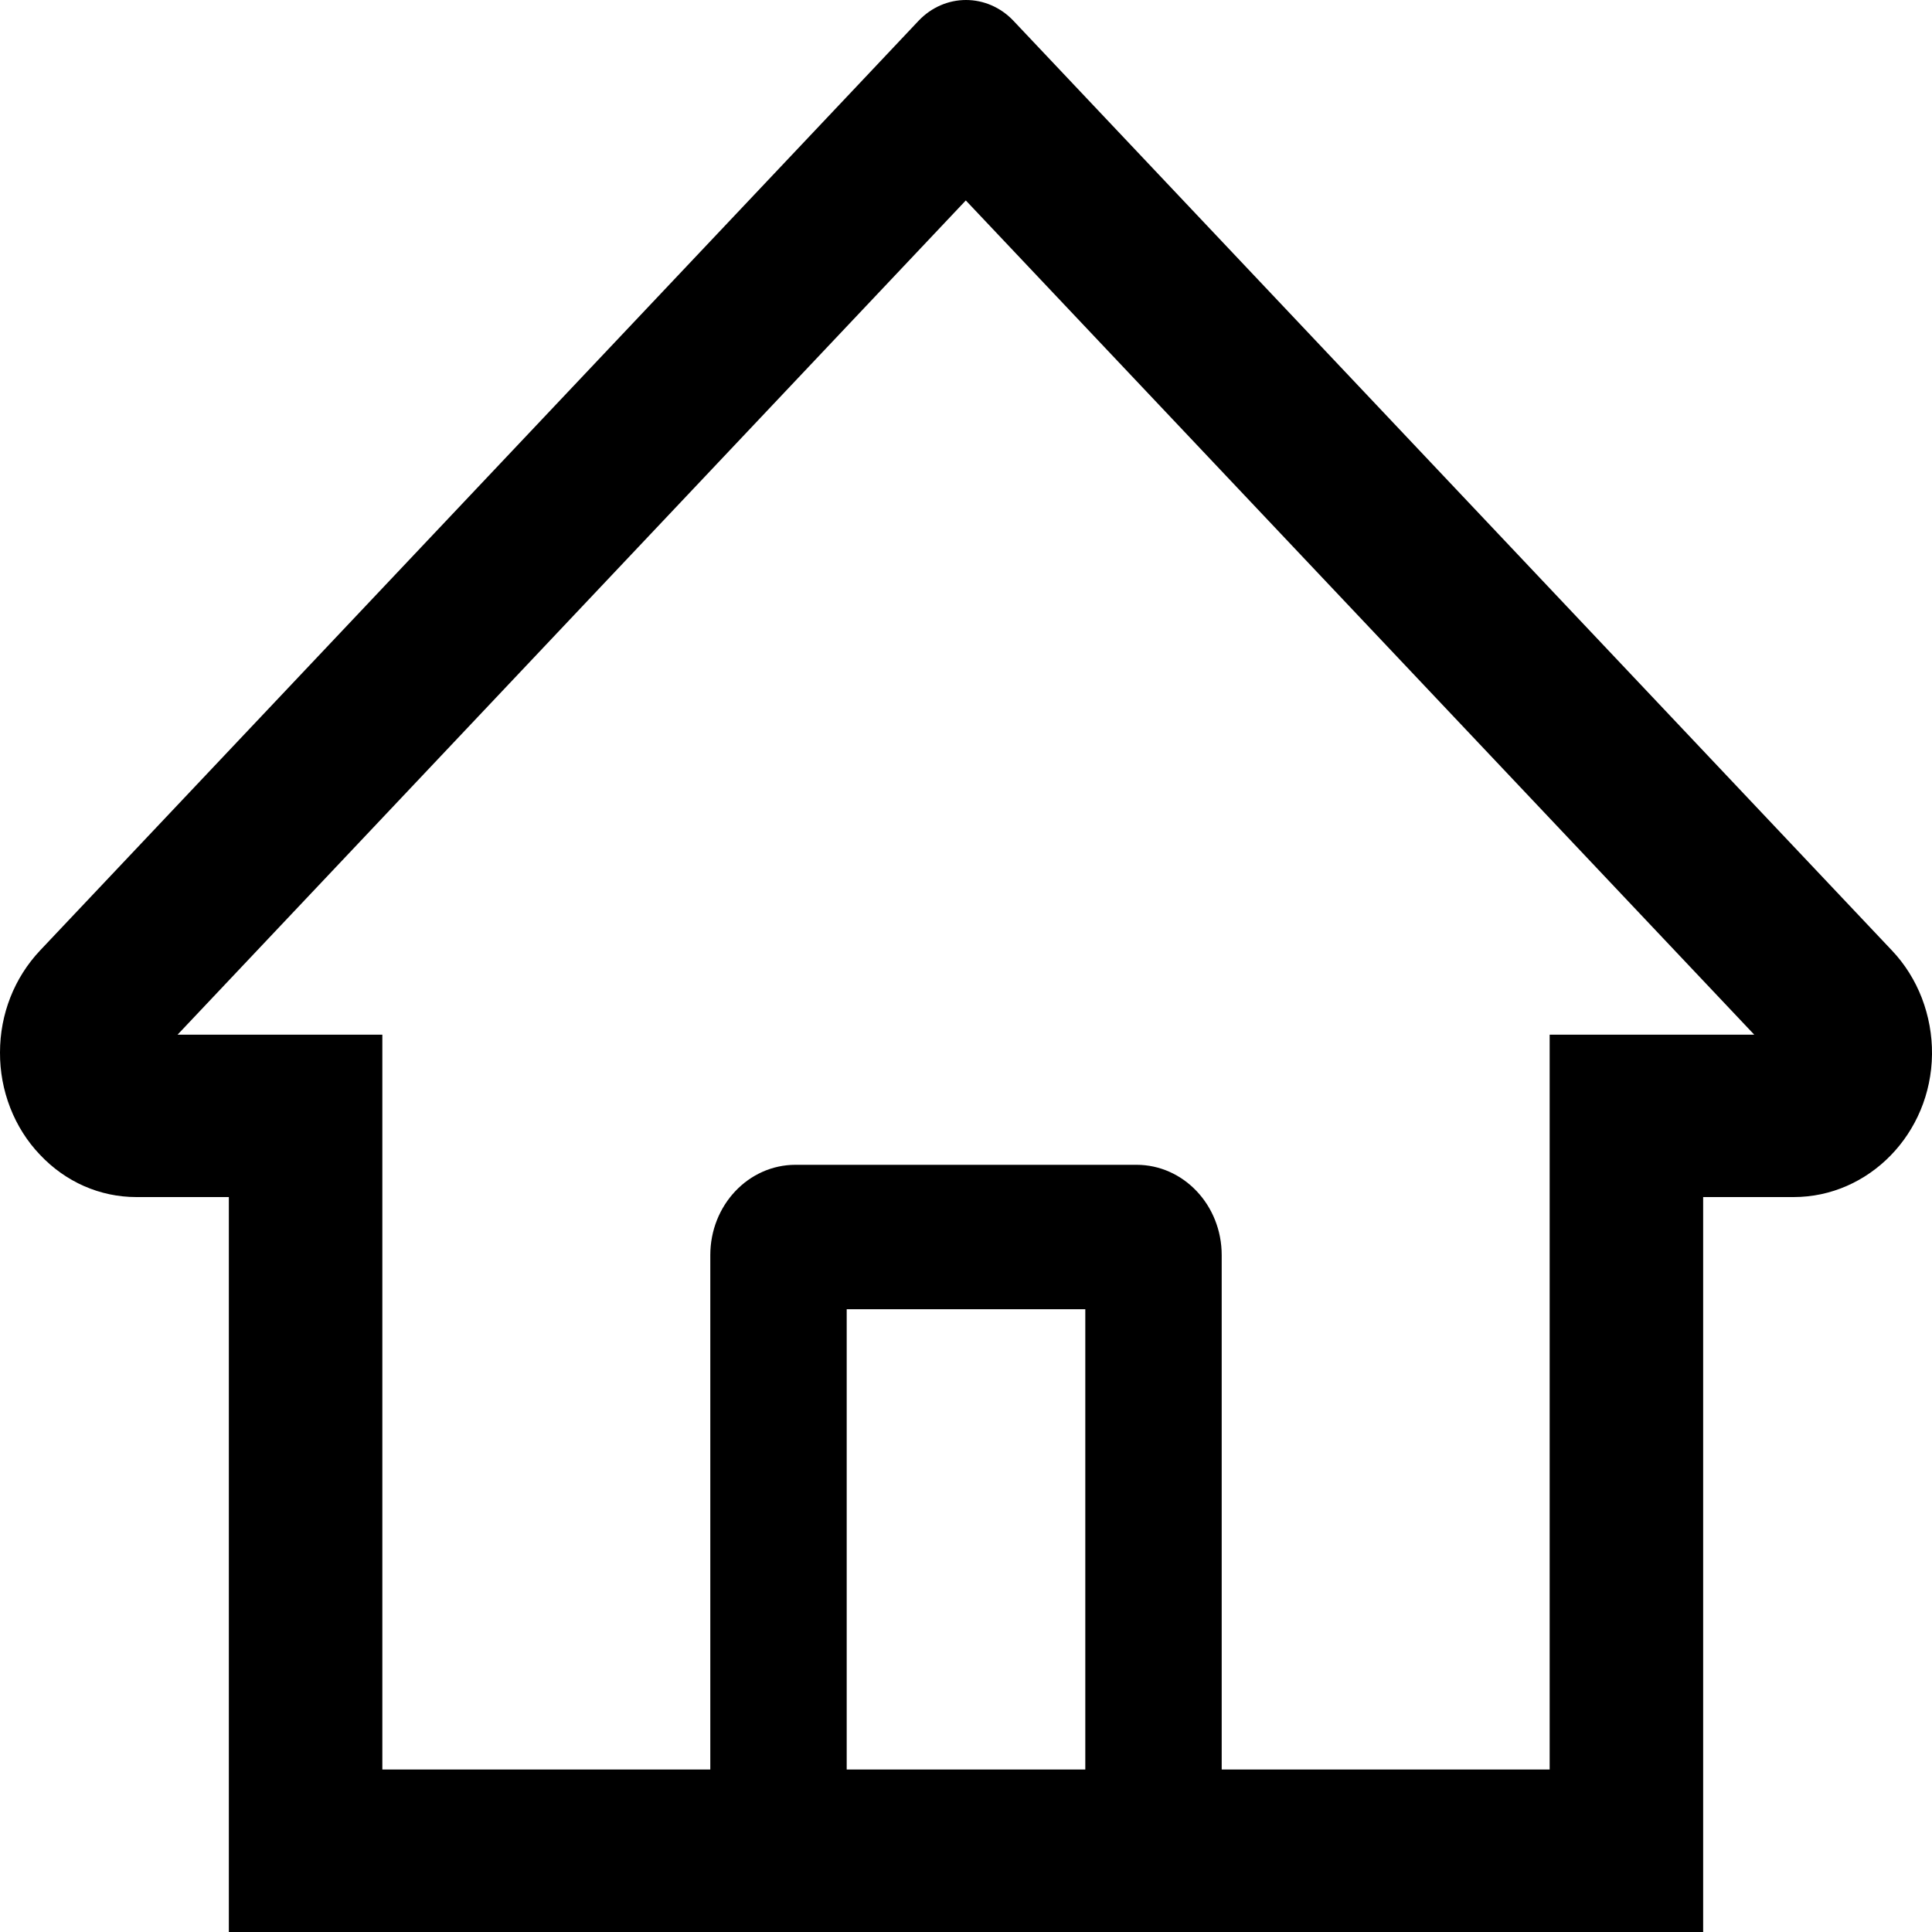
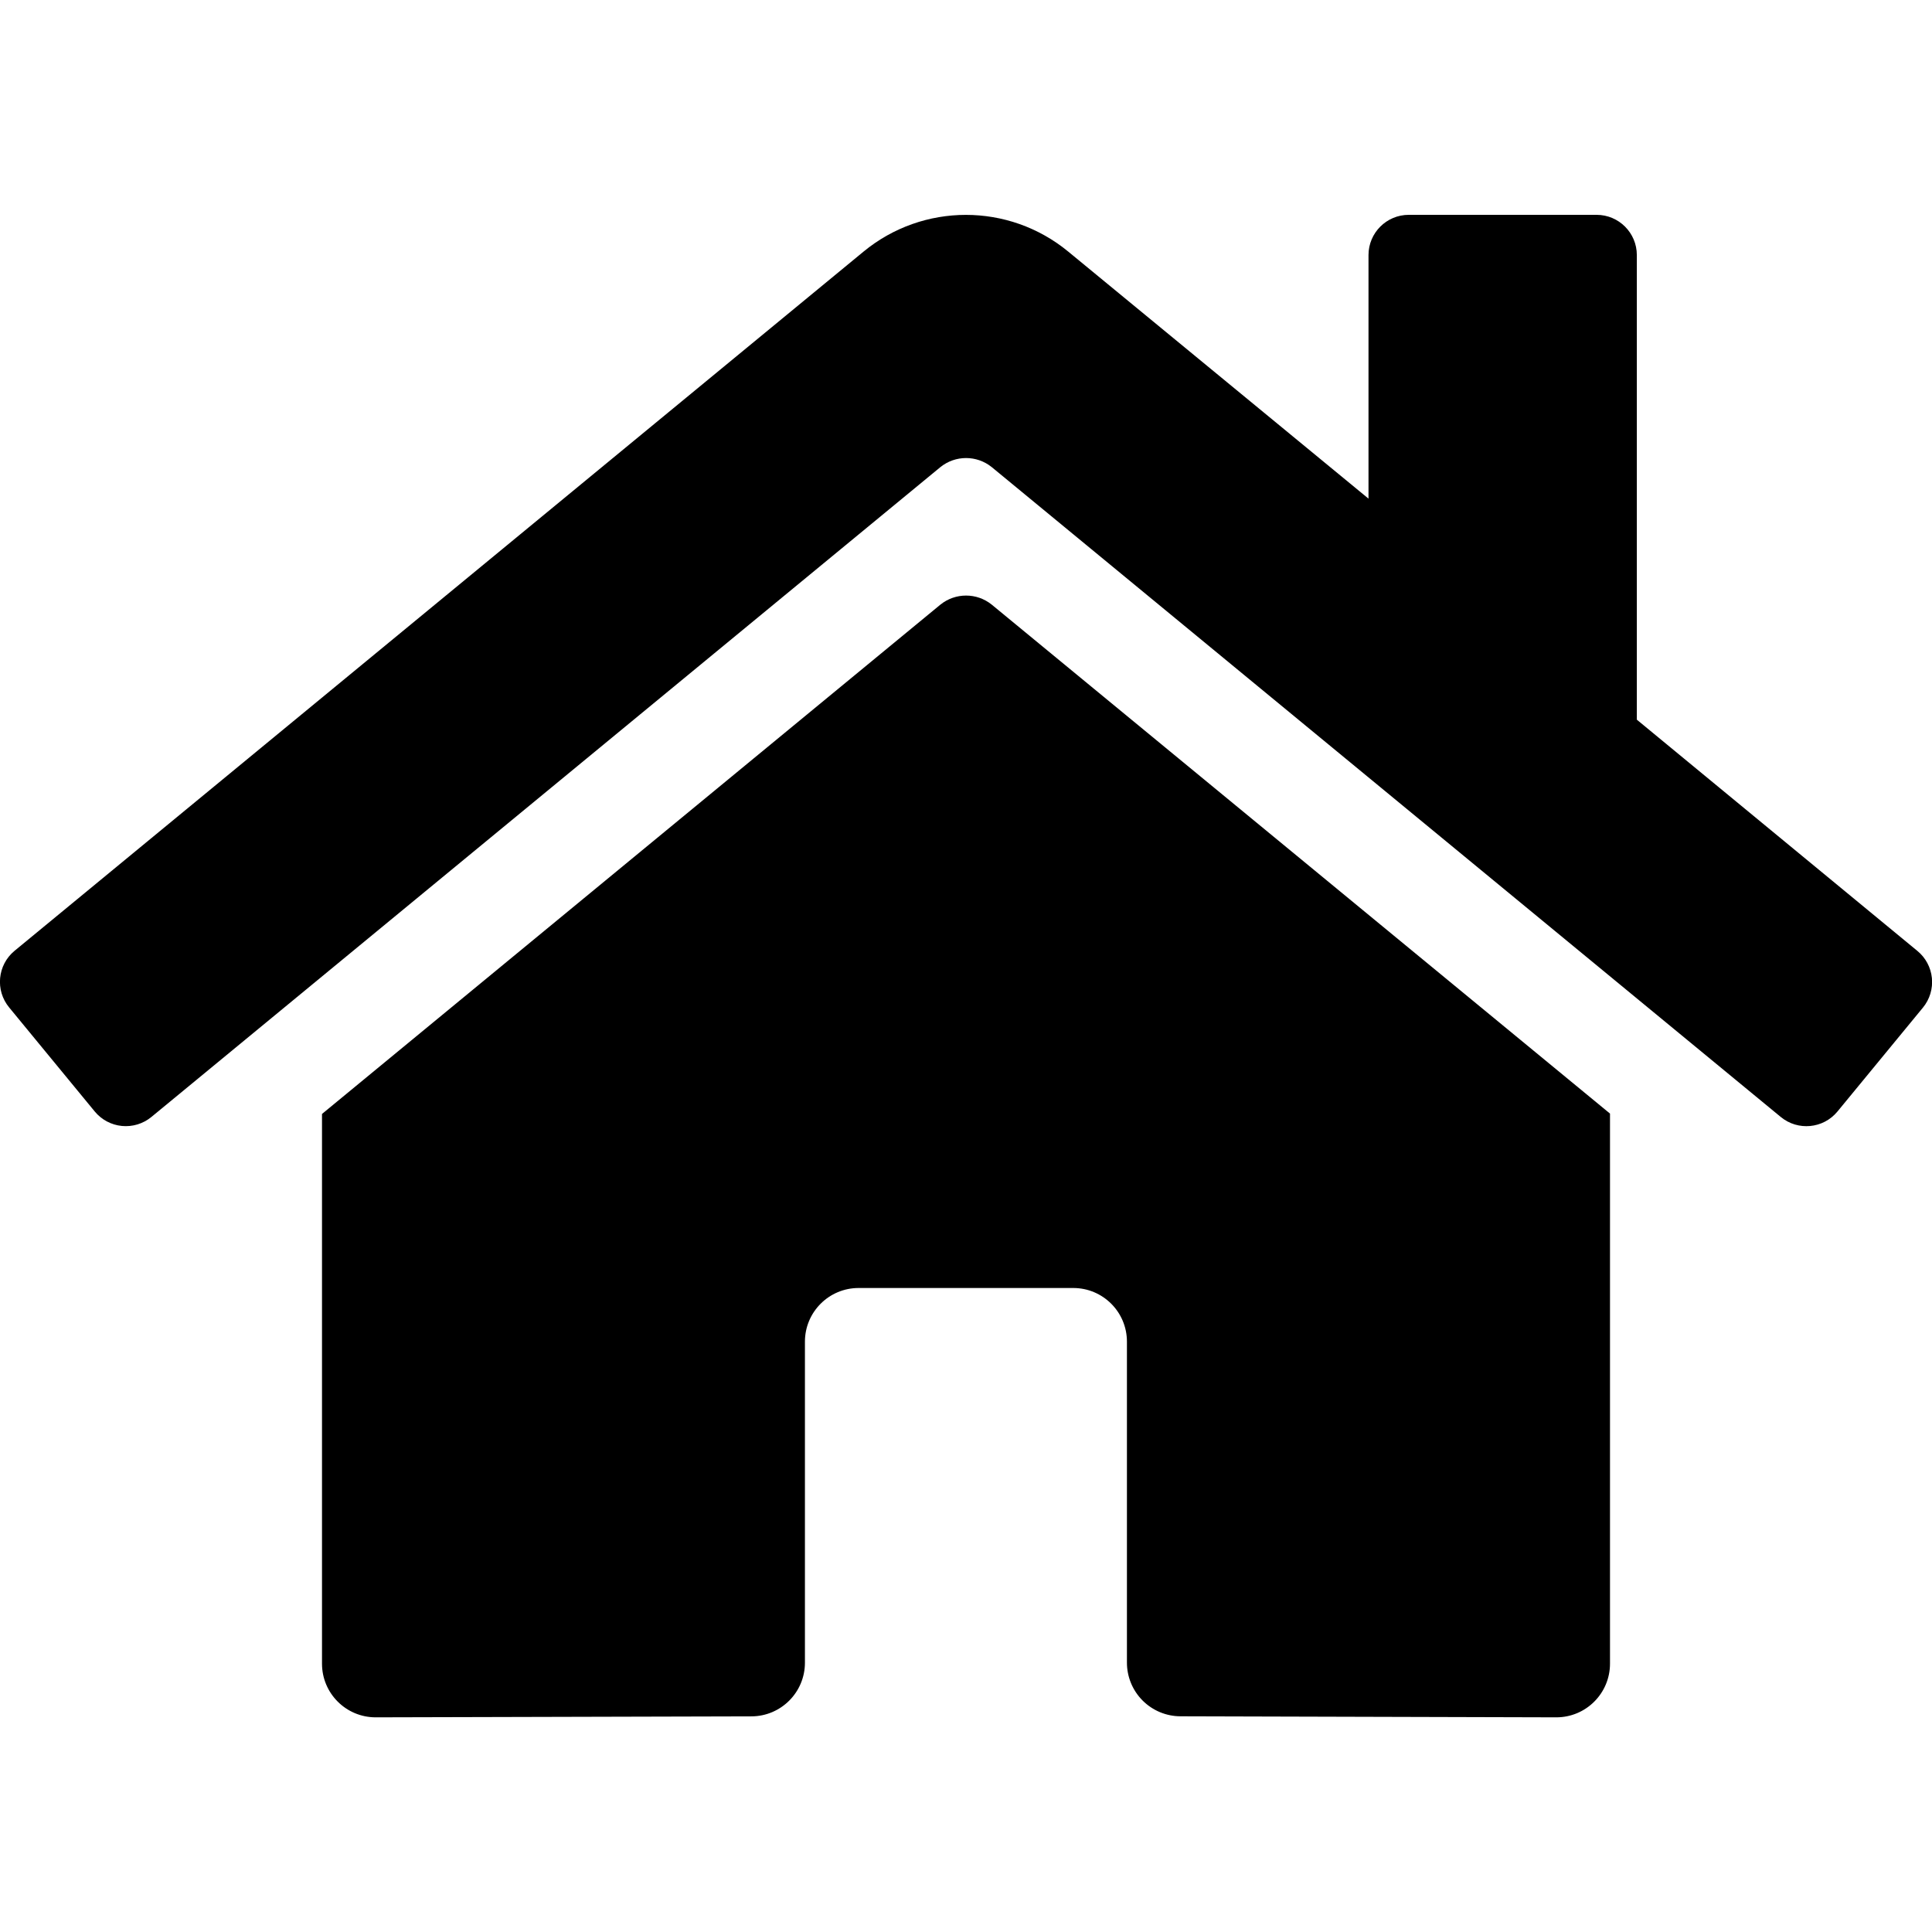
- <svg xmlns="http://www.w3.org/2000/svg" width="20" height="20" viewBox="0 0 20 20">
-   <path d="M0.415 9.839L8.939 0.819L9.51 0.214C9.64 0.077 9.816 0 10 0C10.184 0 10.36 0.077 10.49 0.214L19.585 9.839C19.719 9.98 19.824 10.148 19.895 10.332C19.966 10.517 20.002 10.715 20 10.914C19.991 11.736 19.345 12.392 18.568 12.392H17.631V20H2.369V12.392H1.412C1.035 12.392 0.679 12.236 0.413 11.953C0.281 11.815 0.177 11.65 0.106 11.468C0.035 11.286 -0.001 11.092 1.33514e-05 10.895C1.33514e-05 10.498 0.148 10.122 0.415 9.839ZM8.765 18.318H11.235V13.553H8.765V18.318ZM3.958 10.711V18.318H7.353V12.993C7.353 12.476 7.748 12.058 8.235 12.058H11.765C12.252 12.058 12.647 12.476 12.647 12.993V18.318H16.042V10.711H18.16L9.998 2.075L9.488 2.615L1.838 10.711H3.958Z" />
+ <svg xmlns="http://www.w3.org/2000/svg" stroke="currentColor" fill="currentColor" stroke-width="0" viewBox="0 0 576 512" height="200px" width="200px">
+   <path d="M280.37 148.26L96 300.11V464a16 16 0 0 0 16 16l112.06-.29a16 16 0 0 0 15.92-16V368a16 16 0 0 1 16-16h64a16 16 0 0 1 16 16v95.64a16 16 0 0 0 16 16.05L464 480a16 16 0 0 0 16-16V300L295.67 148.26a12.19 12.19 0 0 0-15.3 0zM571.6 251.47L488 182.56V44.05a12 12 0 0 0-12-12h-56a12 12 0 0 0-12 12v72.61L318.47 43a48 48 0 0 0-61 0L4.34 251.47a12 12 0 0 0-1.6 16.9l25.5 31A12 12 0 0 0 45.15 301l235.22-193.74a12.19 12.19 0 0 1 15.3 0L530.9 301a12 12 0 0 0 16.9-1.6l25.5-31a12 12 0 0 0-1.7-16.93z" />
</svg>
